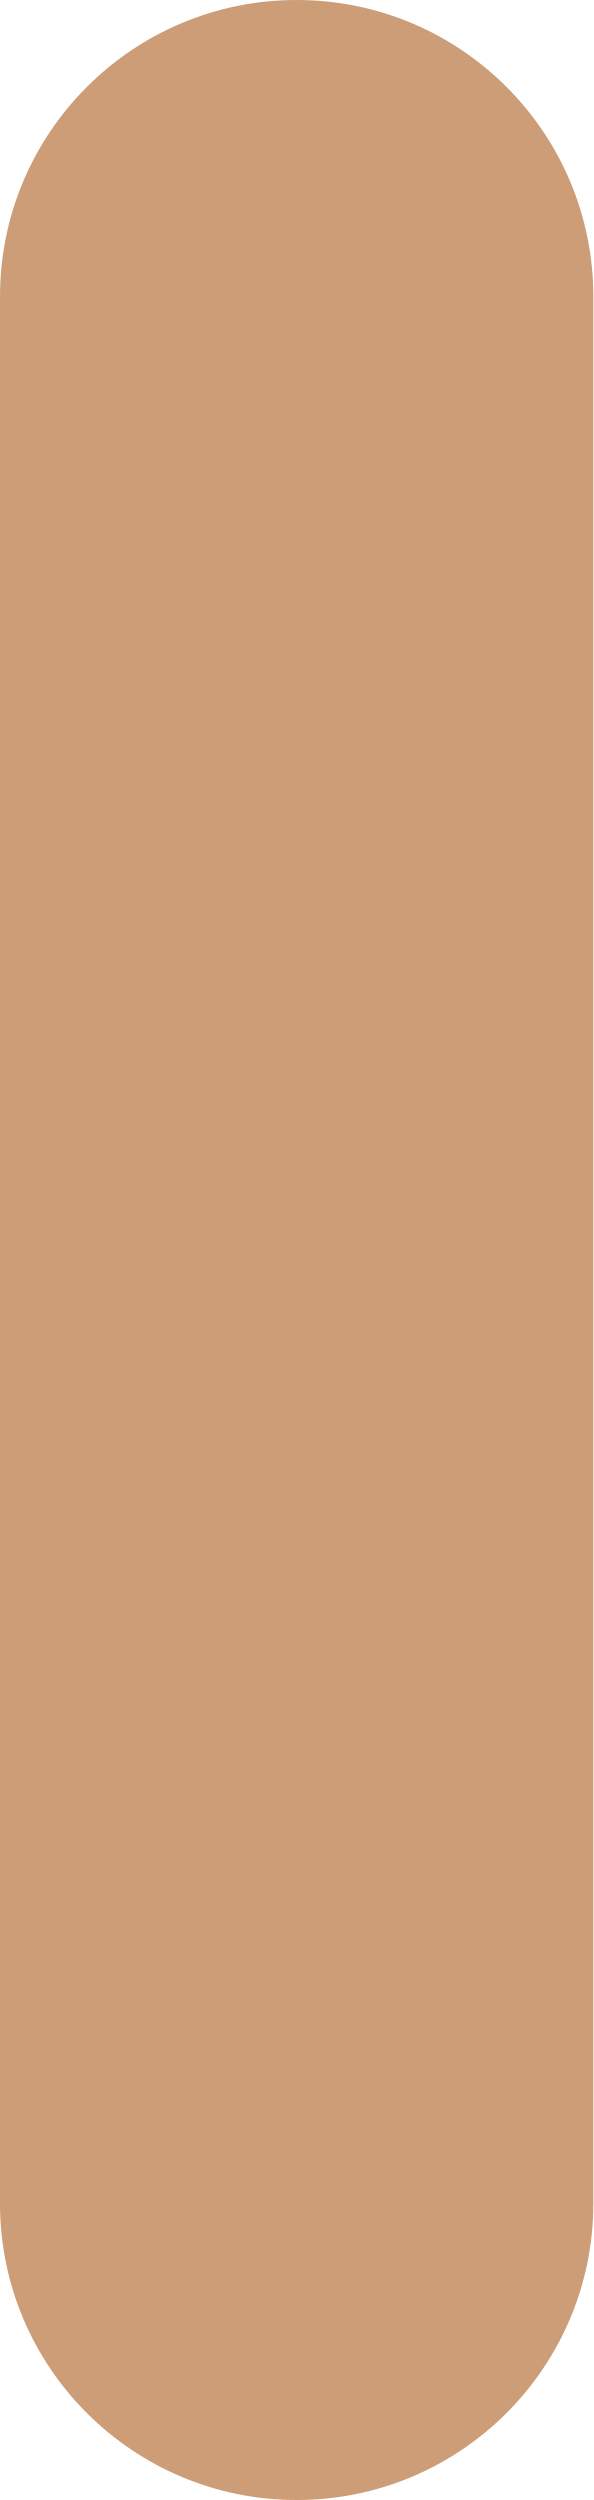
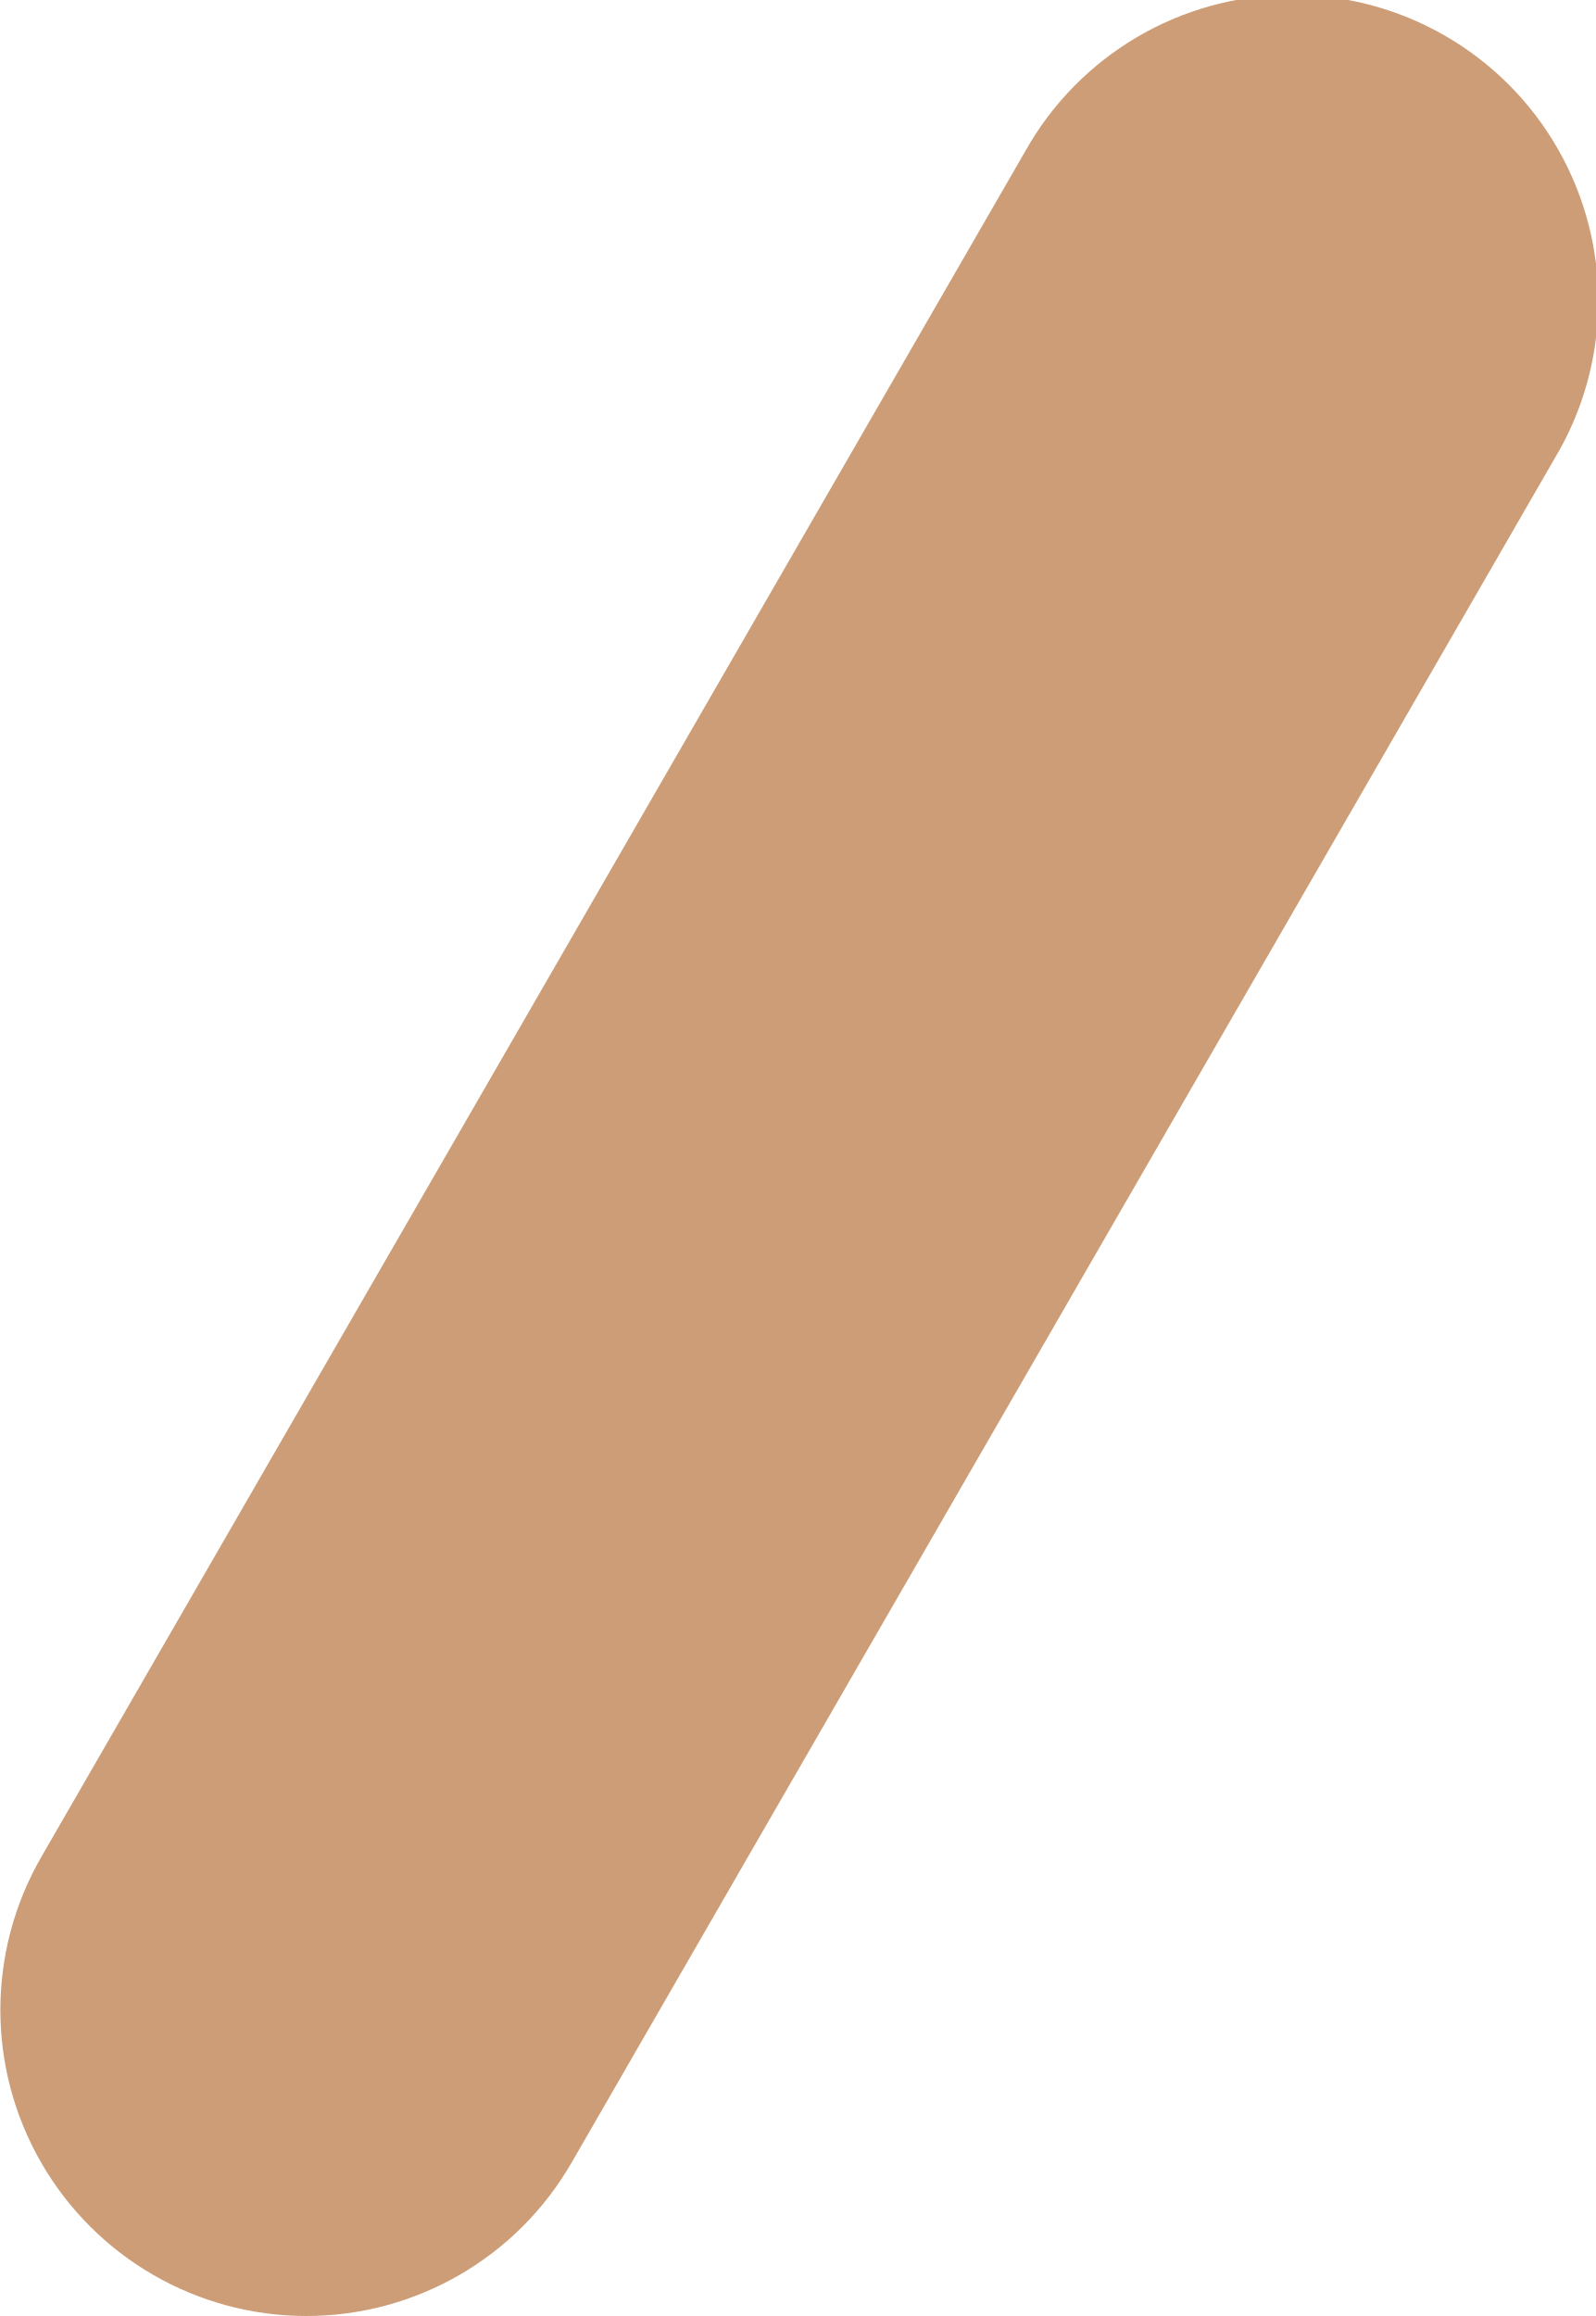
- <svg xmlns="http://www.w3.org/2000/svg" width="2.334" height="9.834" viewBox="0 0 2.334 9.834">
-   <path id="loading1" d="M242.165,9.834a1.167,1.167,0,0,0,1.167-1.167v-7.5a1.167,1.167,0,0,0-2.334,0v7.5A1.167,1.167,0,0,0,242.165,9.834Z" transform="translate(-240.998)" fill="#cc9d76" />
+ <svg xmlns="http://www.w3.org/2000/svg" width="6.085" height="8.83" viewBox="0 0 6.085 8.83">
+   <path id="loading1" d="M314.463,41.114a1.167,1.167,0,0,0,1.012-.584l3.75-6.5a1.167,1.167,0,1,0-2.021-1.167l-3.75,6.5a1.167,1.167,0,0,0,1.01,1.751Z" transform="translate(-313.296 -32.284)" fill="#cc9d76" />
</svg>
